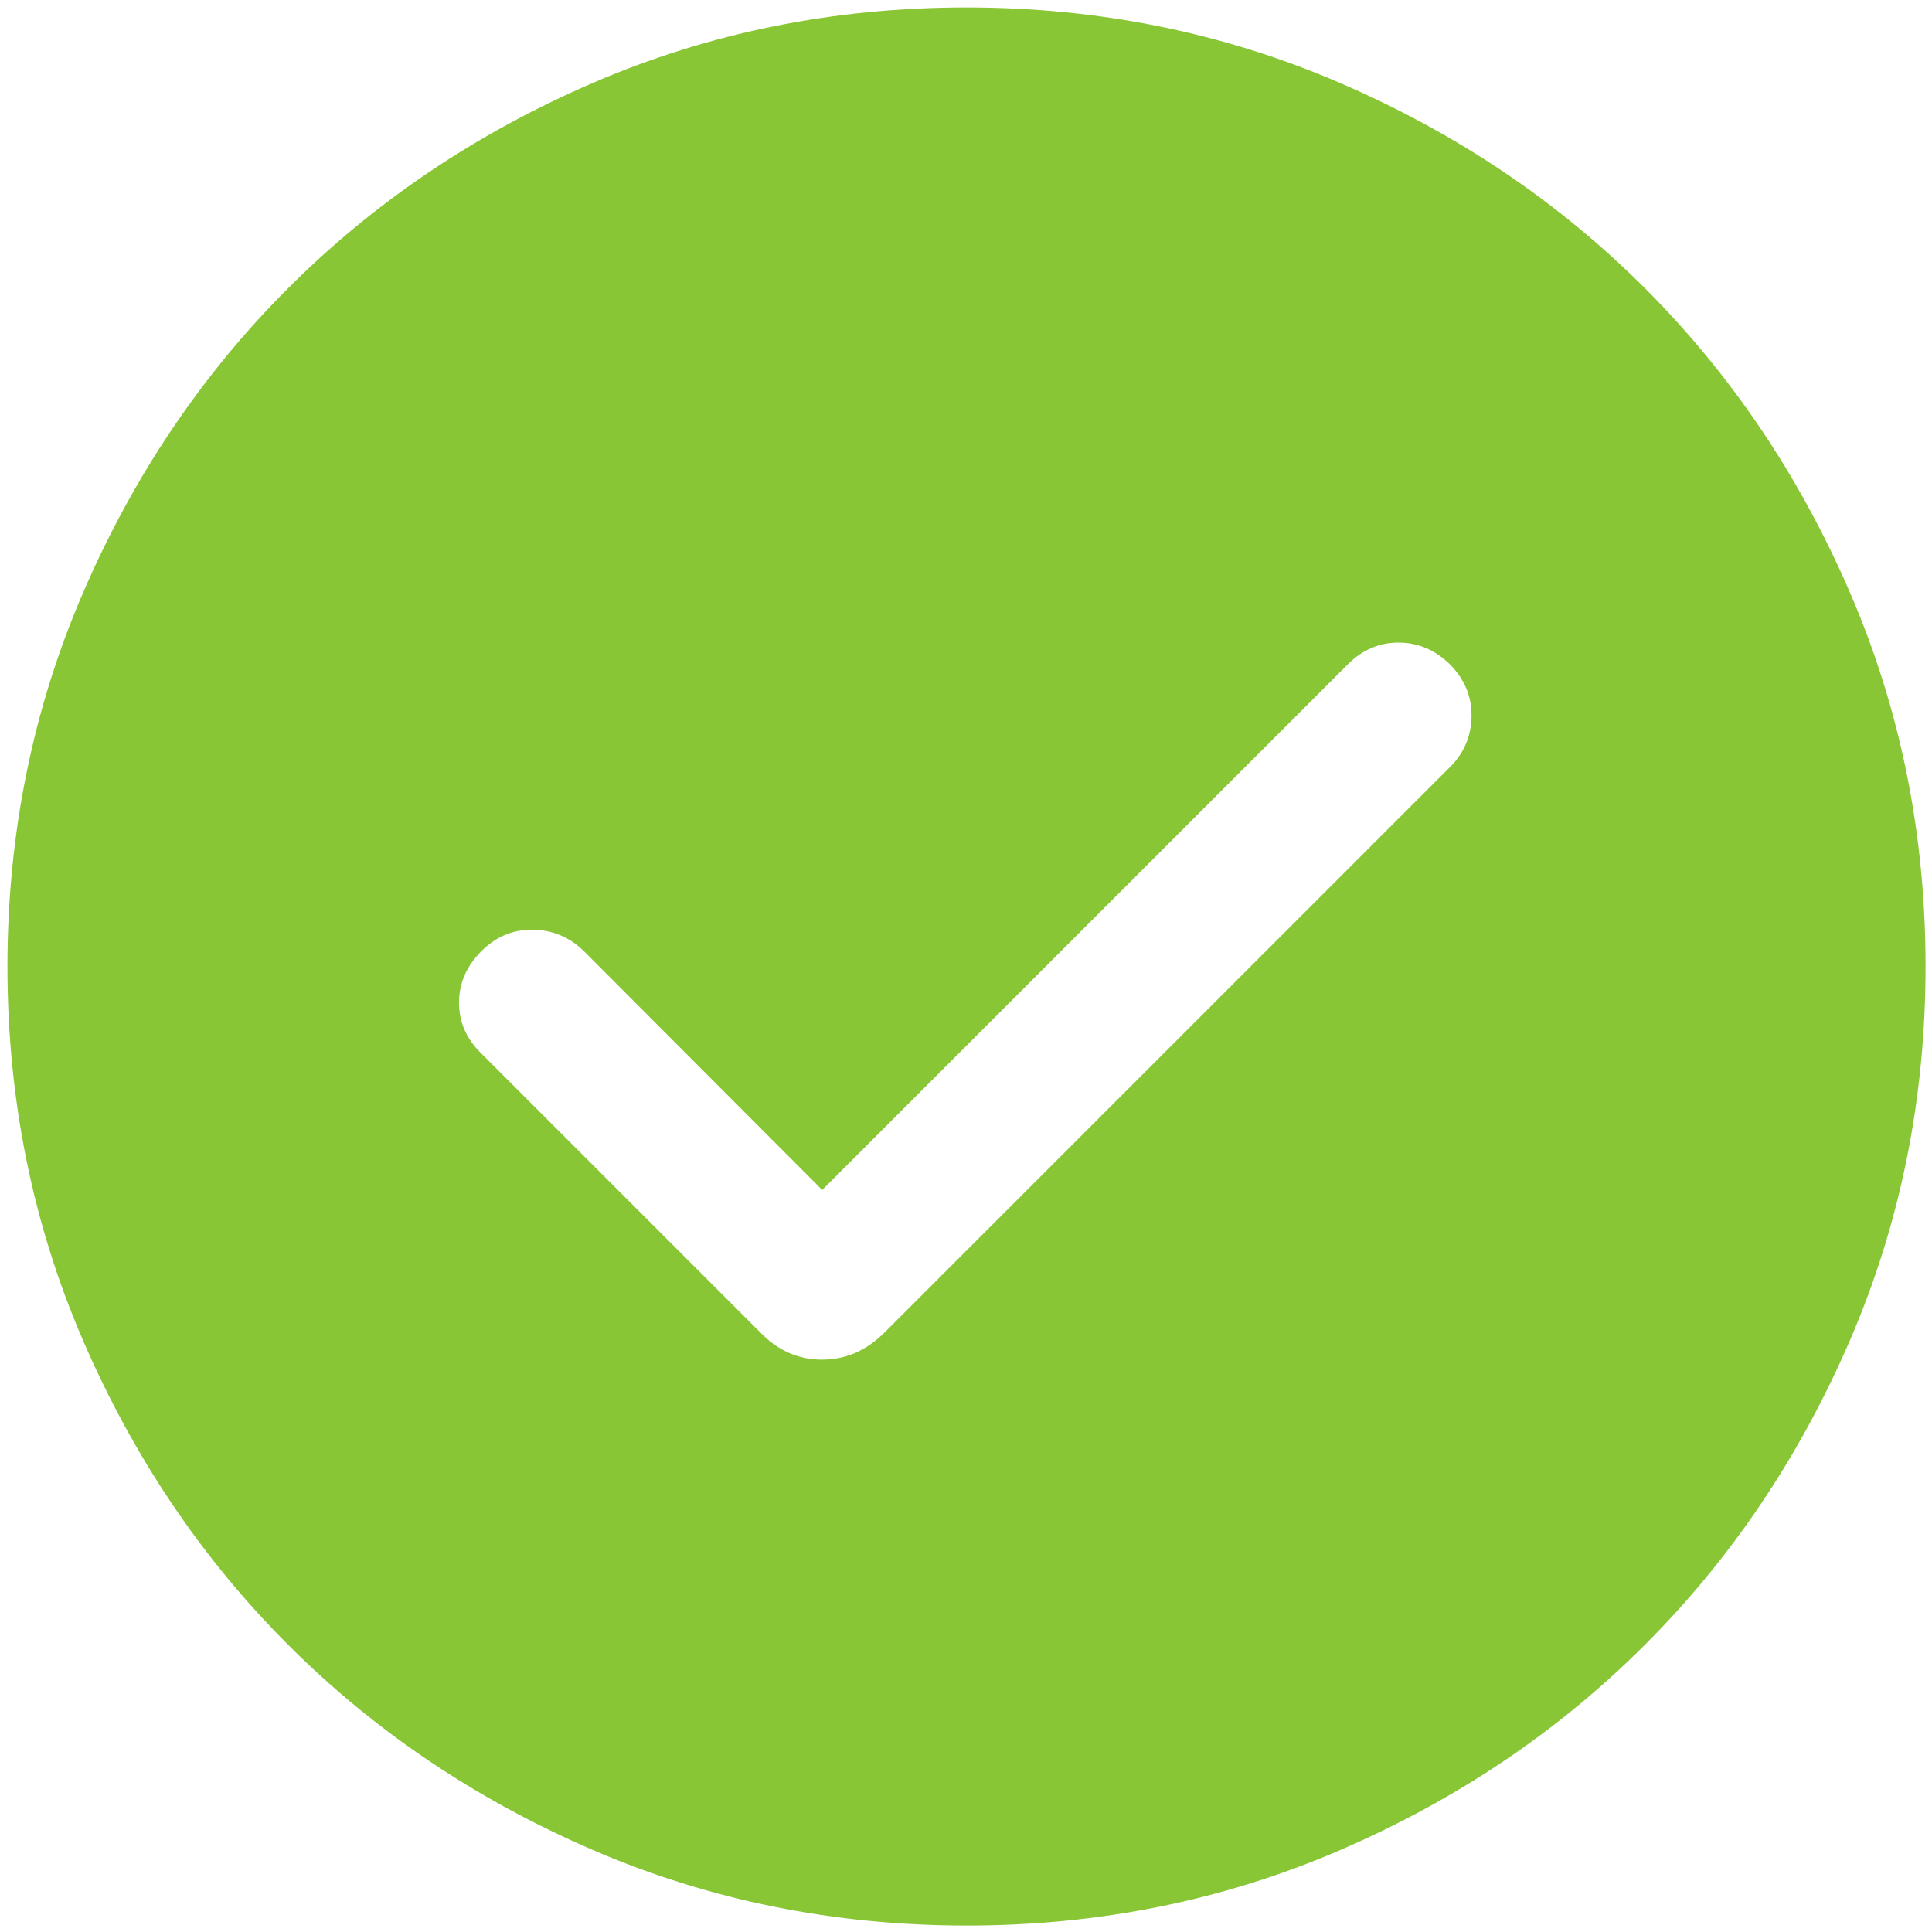
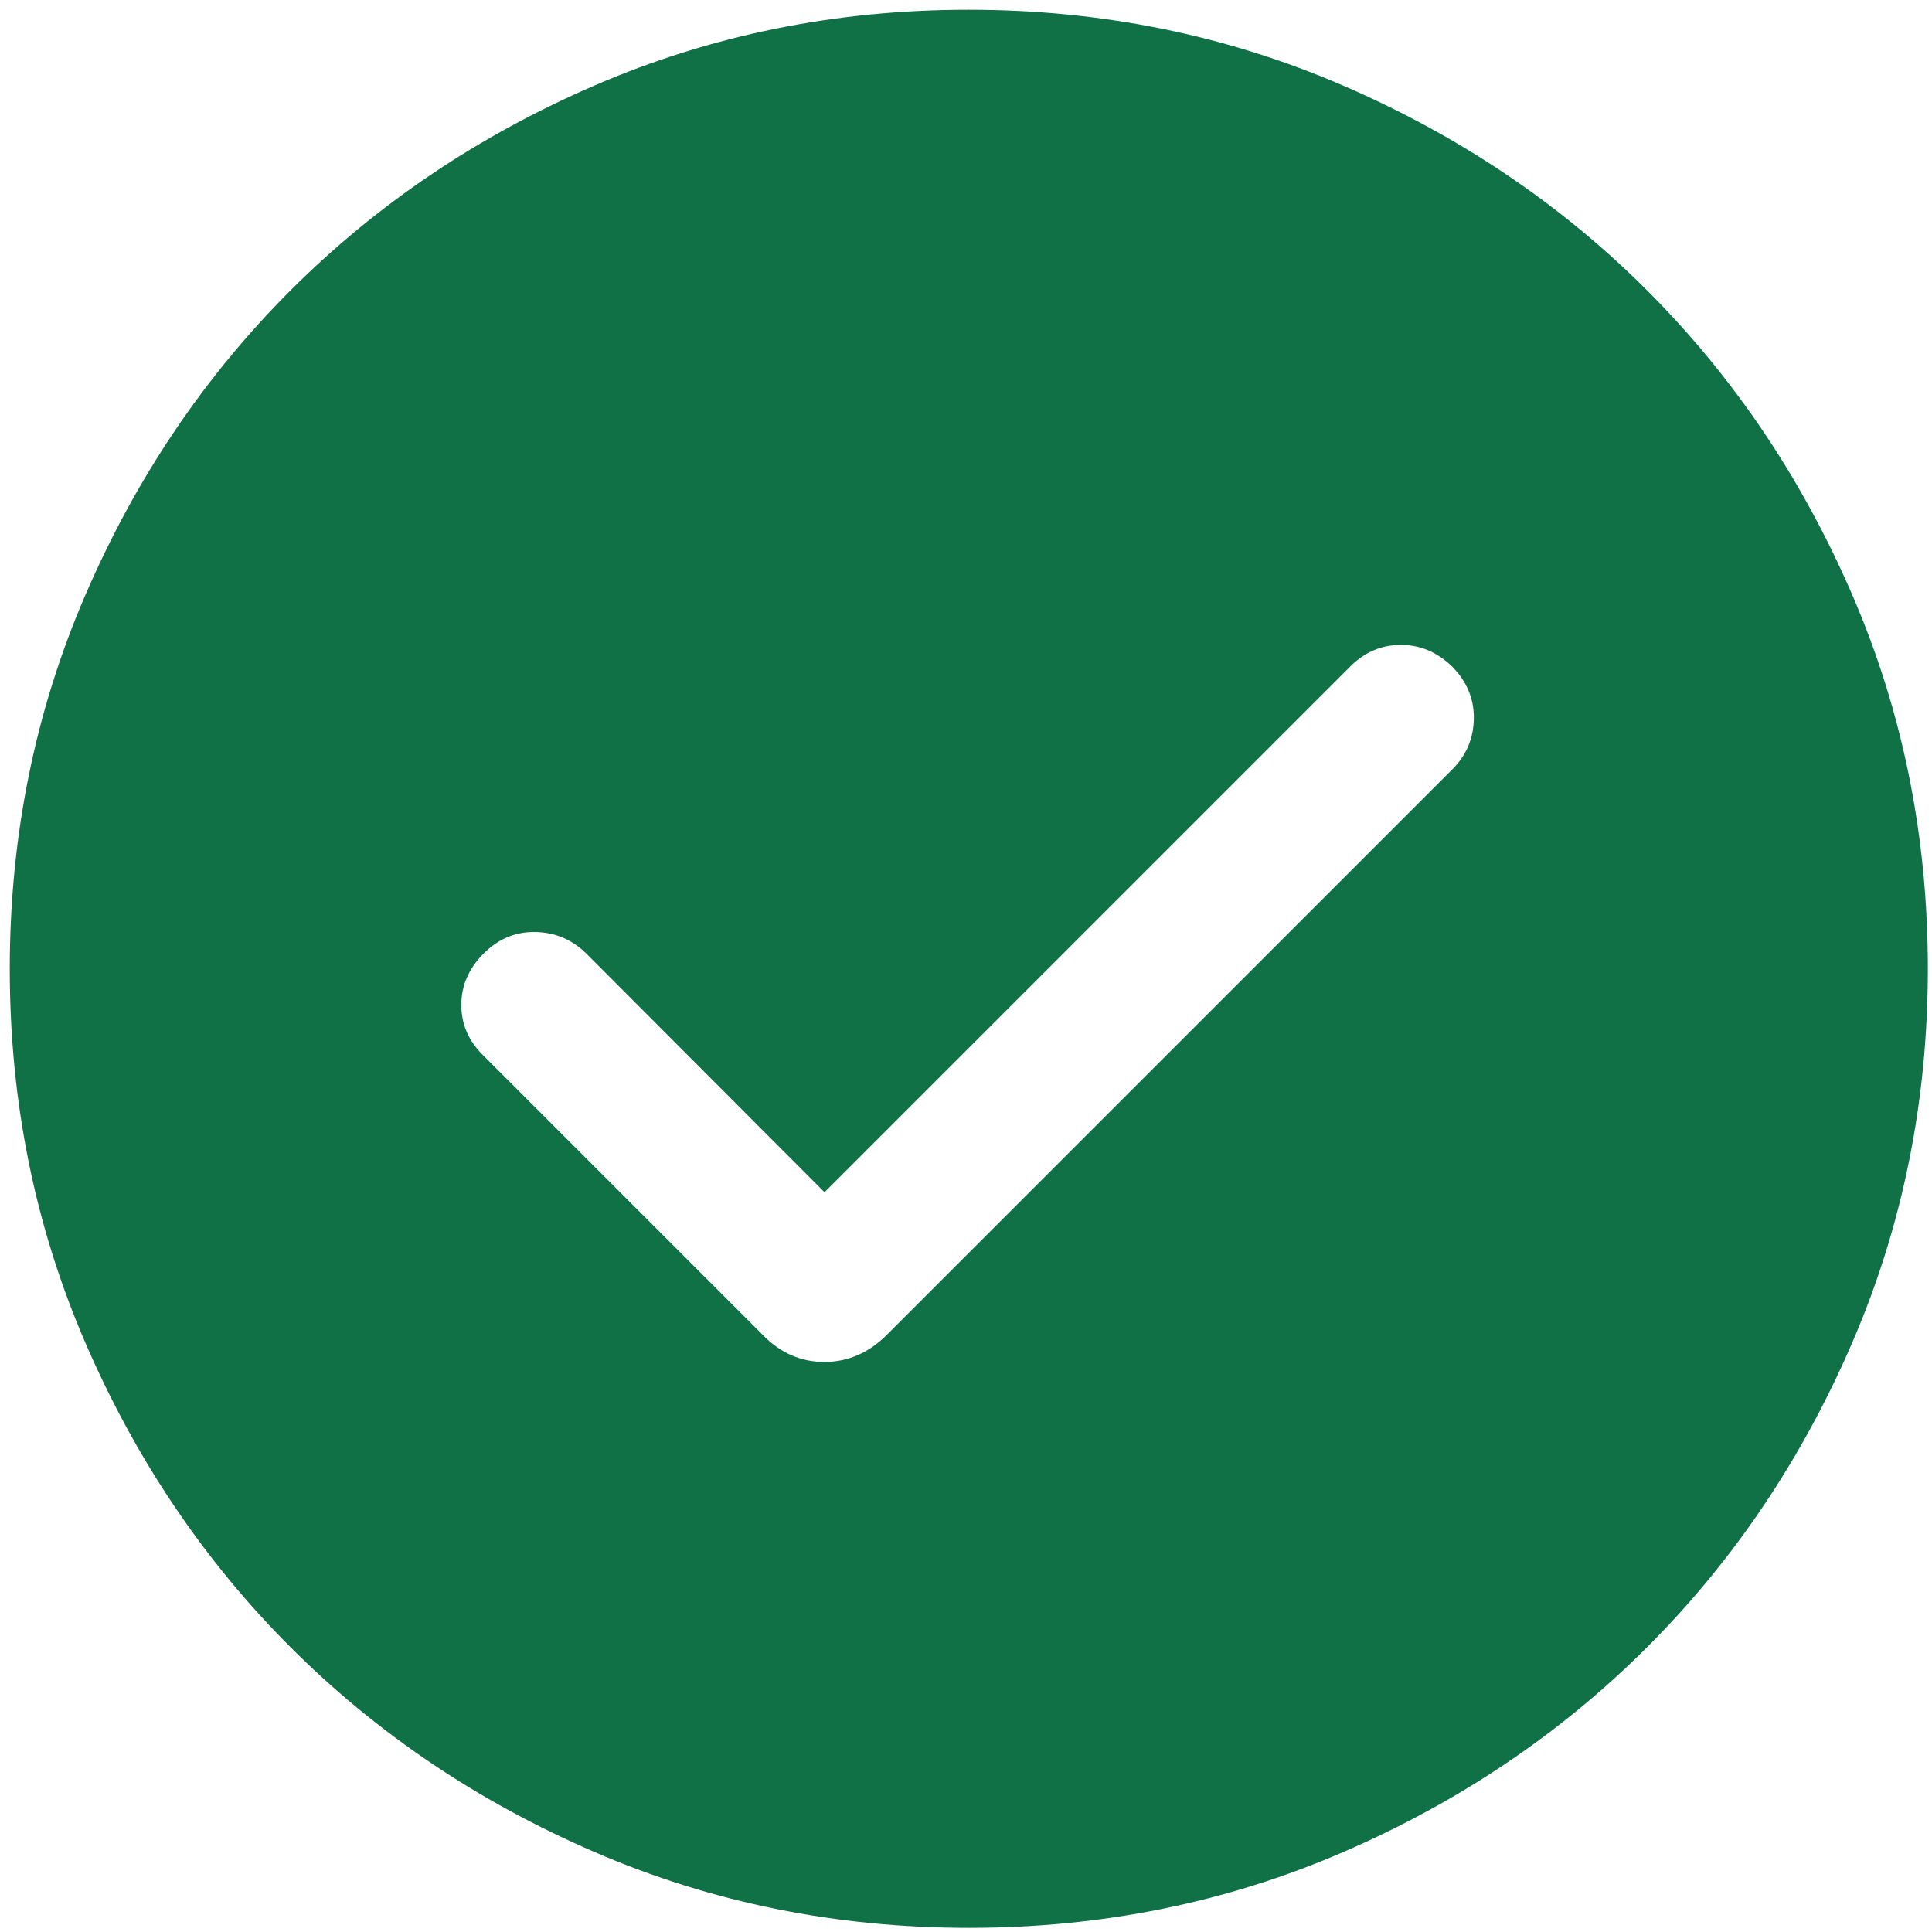
<svg xmlns="http://www.w3.org/2000/svg" width="139" height="139" viewBox="0 0 139 139" fill="none">
-   <path d="M59.154 85.613L41.997 68.42C40.976 67.423 39.757 66.913 38.34 66.889C36.922 66.865 35.688 67.379 34.637 68.43C33.562 69.505 33.024 70.74 33.024 72.133C33.024 73.527 33.551 74.739 34.604 75.769L54.702 95.866C55.959 97.169 57.438 97.821 59.141 97.821C60.843 97.821 62.343 97.169 63.642 95.866L104.329 55.179C105.333 54.176 105.846 52.965 105.87 51.547C105.894 50.13 105.38 48.884 104.329 47.809C103.254 46.757 102.019 46.232 100.626 46.232C99.232 46.232 98.017 46.749 96.983 47.784L59.154 85.613ZM69.553 138.536C60.011 138.536 51.04 136.723 42.64 133.096C34.24 129.469 26.934 124.547 20.72 118.329C14.507 112.112 9.589 104.811 5.968 96.427C2.347 88.043 0.536 79.085 0.536 69.553C0.536 60.011 2.35 51.04 5.977 42.64C9.604 34.24 14.526 26.934 20.743 20.72C26.961 14.507 34.261 9.589 42.645 5.968C51.029 2.347 59.987 0.536 69.519 0.536C79.061 0.536 88.032 2.35 96.432 5.977C104.832 9.604 112.139 14.526 118.352 20.743C124.566 26.961 129.483 34.261 133.104 42.645C136.726 51.029 138.536 59.987 138.536 69.519C138.536 79.061 136.723 88.032 133.096 96.432C129.469 104.832 124.547 112.139 118.329 118.352C112.112 124.566 104.811 129.483 96.427 133.104C88.043 136.726 79.085 138.536 69.553 138.536Z" fill="#89C636" />
+   <path d="M59.32 85.778L42.163 68.585C41.142 67.589 39.923 67.079 38.506 67.055C37.088 67.031 35.854 67.545 34.802 68.596C33.727 69.671 33.19 70.906 33.19 72.299C33.19 73.693 33.716 74.905 34.77 75.934L54.867 96.032C56.124 97.335 57.604 97.987 59.306 97.987C61.008 97.987 62.509 97.335 63.808 96.032L104.495 55.345C105.498 54.342 106.012 53.131 106.036 51.713C106.06 50.296 105.546 49.05 104.495 47.974C103.419 46.923 102.185 46.398 100.791 46.398C99.397 46.398 98.183 46.915 97.148 47.95L59.32 85.778ZM69.719 138.702C60.177 138.702 51.206 136.888 42.806 133.261C34.406 129.635 27.1 124.712 20.886 118.495C14.673 112.277 9.755 104.977 6.134 96.593C2.513 88.209 0.702 79.251 0.702 69.719C0.702 60.177 2.515 51.206 6.142 42.806C9.769 34.406 14.691 27.1 20.909 20.886C27.127 14.672 34.427 9.755 42.811 6.134C51.195 2.513 60.153 0.702 69.685 0.702C79.227 0.702 88.198 2.515 96.598 6.142C104.998 9.769 112.304 14.691 118.518 20.909C124.731 27.127 129.649 34.427 133.27 42.811C136.891 51.195 138.702 60.153 138.702 69.685C138.702 79.227 136.888 88.198 133.262 96.598C129.635 104.998 124.712 112.304 118.495 118.518C112.277 124.731 104.977 129.649 96.593 133.27C88.209 136.891 79.251 138.702 69.719 138.702Z" fill="#117146" />
</svg>
